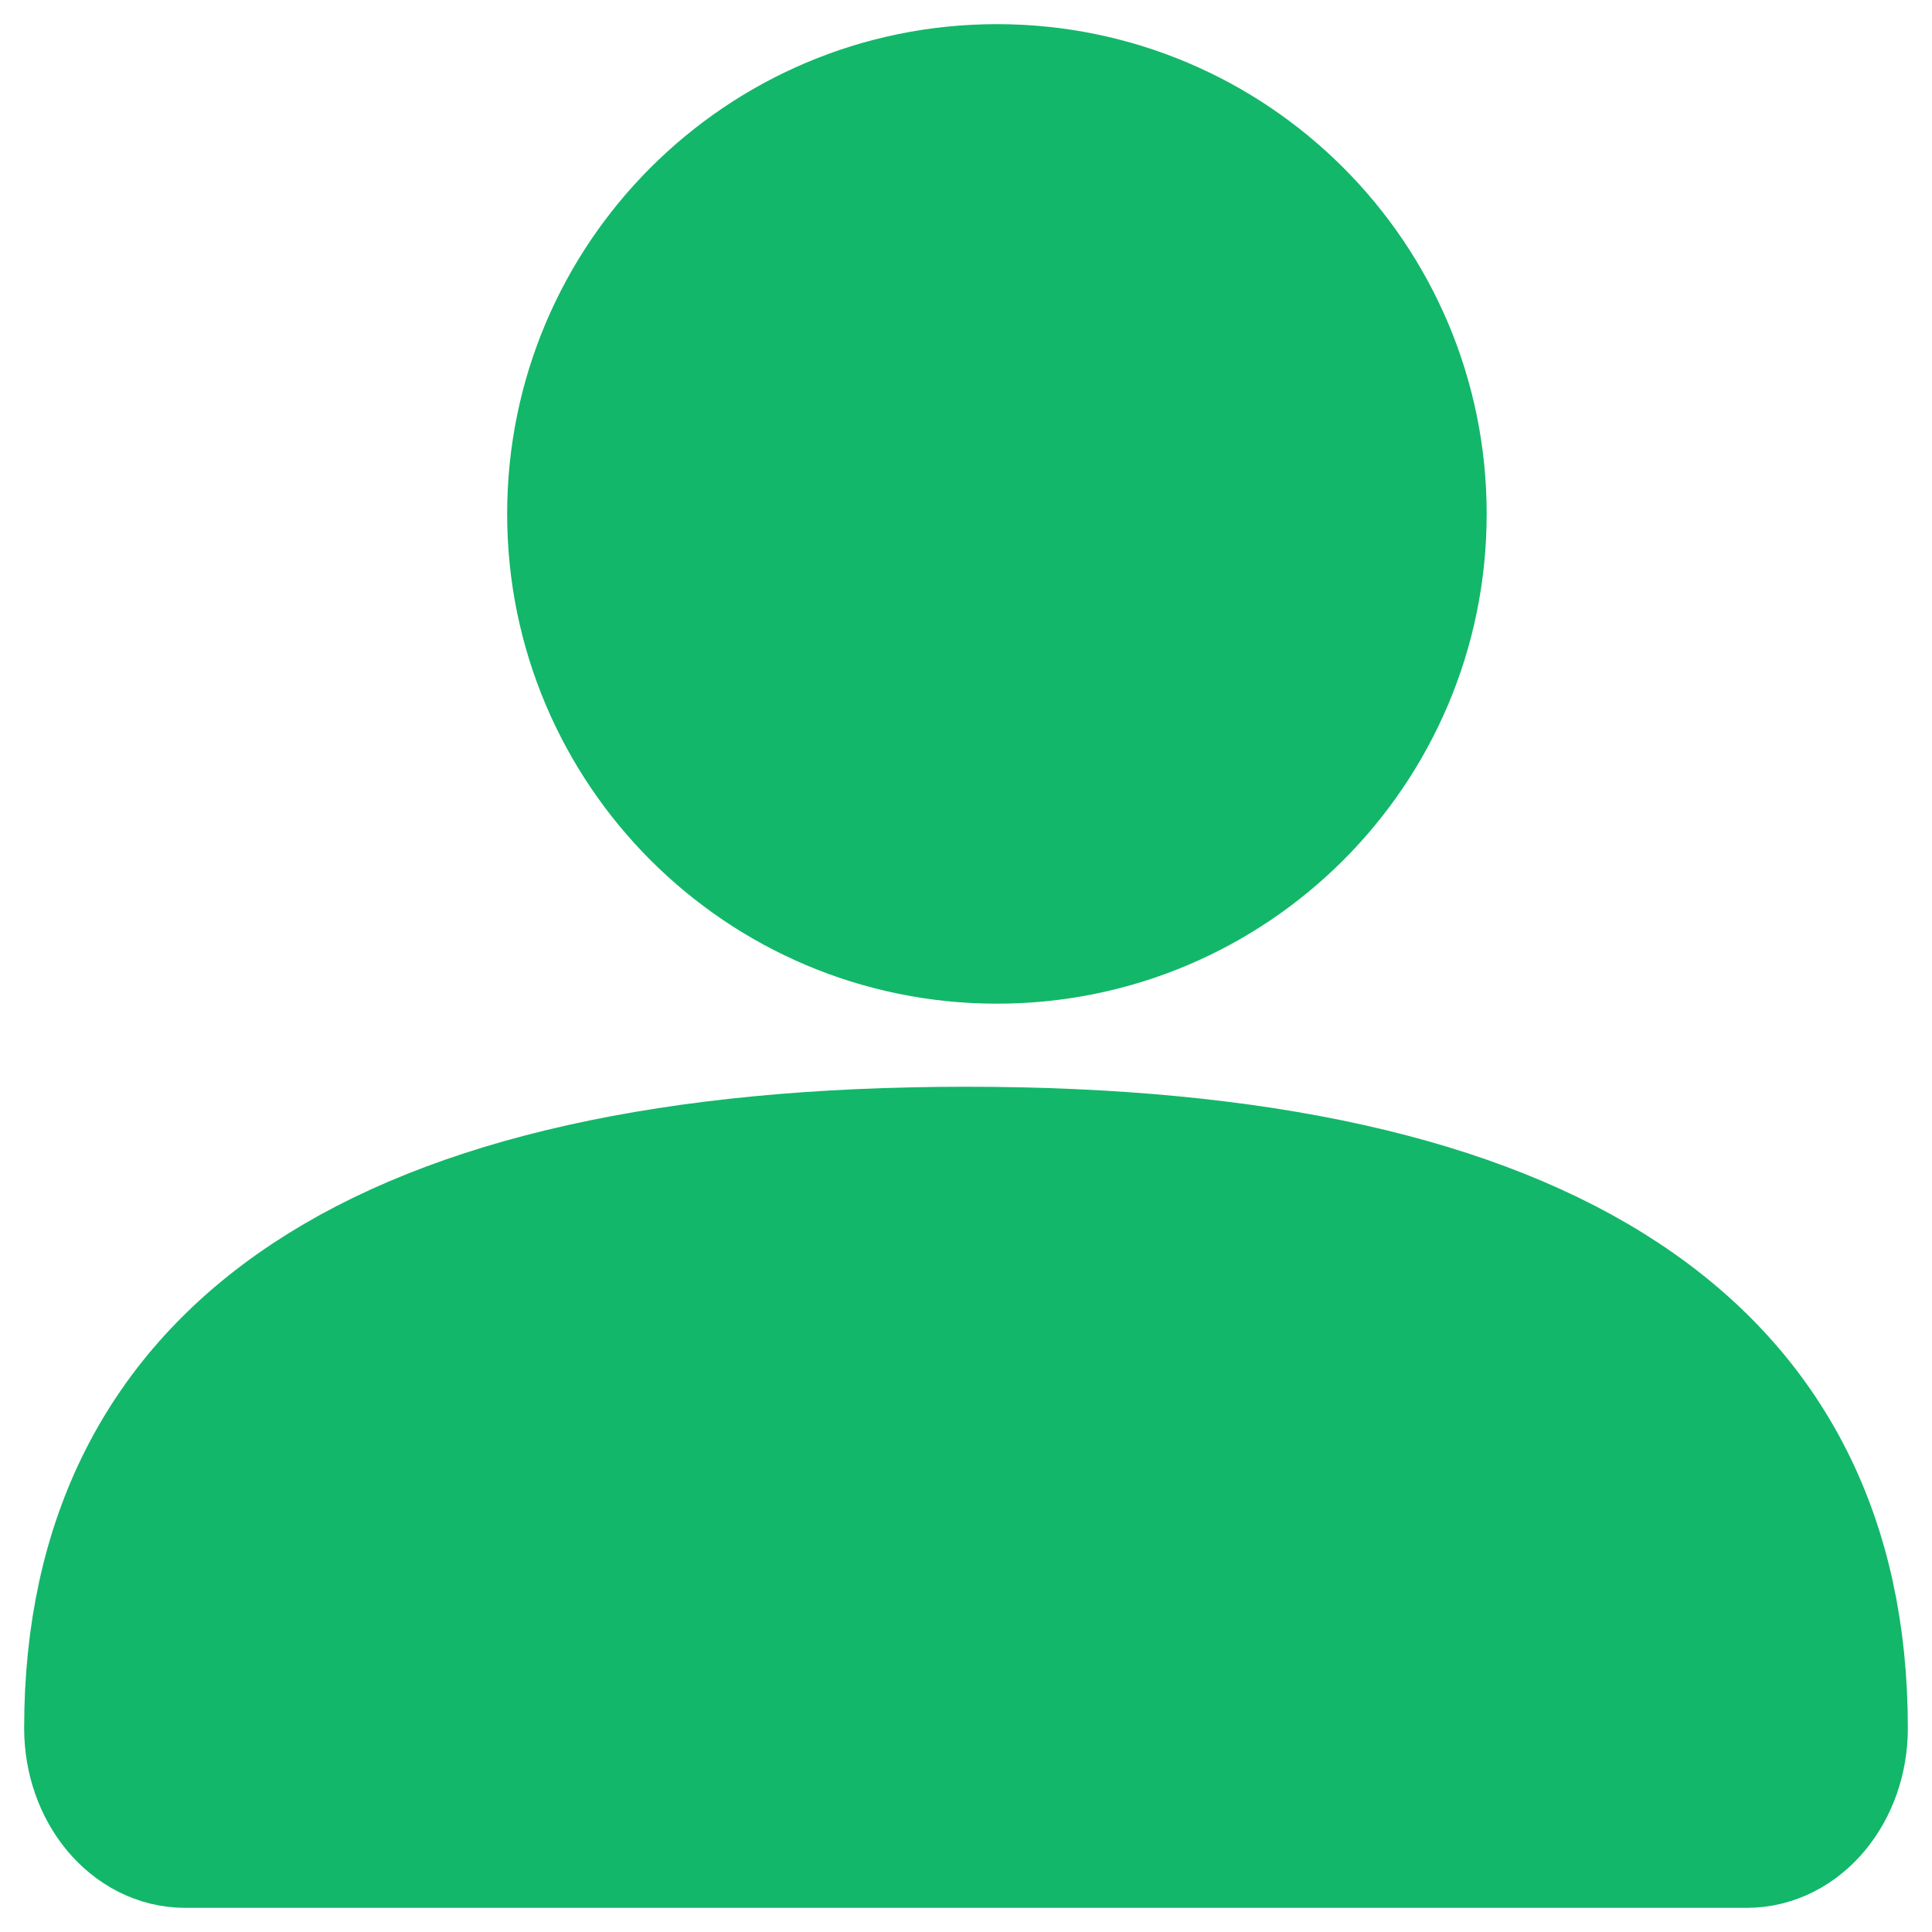
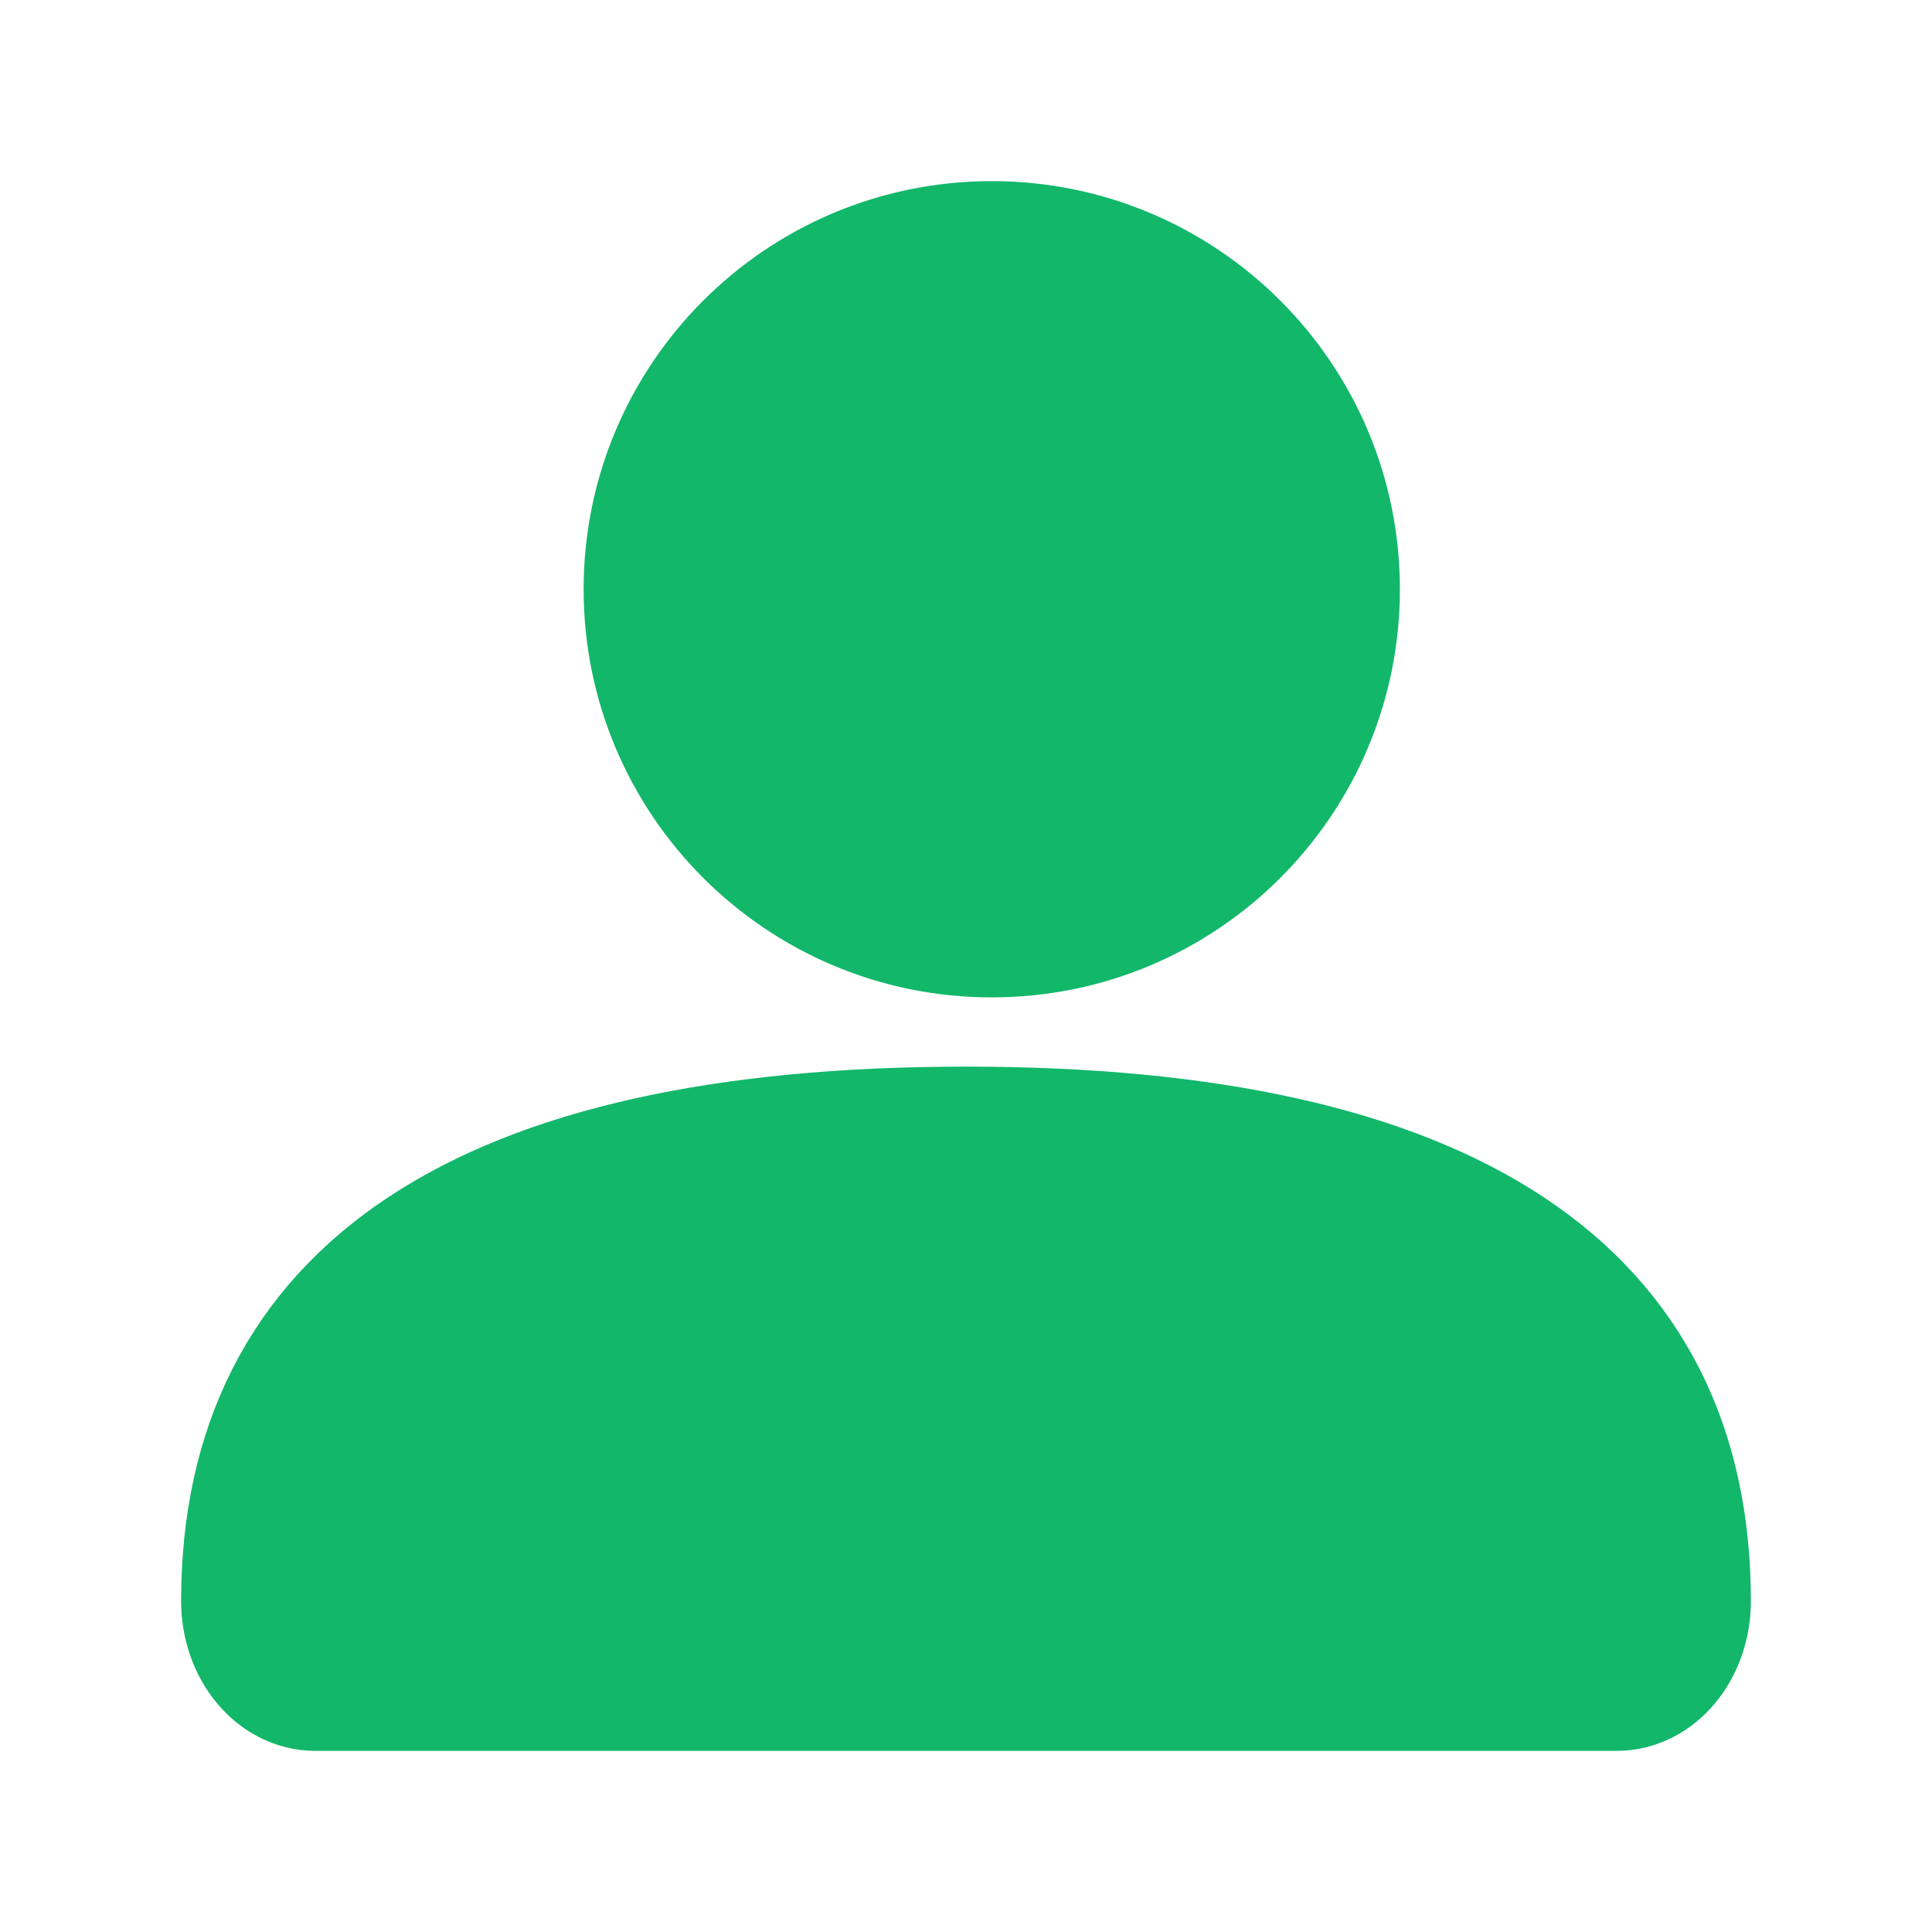
- <svg xmlns="http://www.w3.org/2000/svg" width="20" height="20" viewBox="0 0 20 20" fill="none">
-   <path d="M1 17.89C1 14.036 3.957 12 10 12C16.043 12 19 14.036 19 17.89C19 18.503 18.589 19 18.082 19H1.918C1.411 19 1 18.503 1 17.89Z" fill="#12B76A" stroke="#12B76A" stroke-width="1.5" />
-   <path d="M14.64 5.32C14.64 7.706 12.706 9.64 10.32 9.64C7.934 9.64 6 7.706 6 5.32C6 2.934 7.934 1 10.32 1C12.706 1 14.64 2.934 14.64 5.32Z" fill="#12B76A" stroke="#12B76A" stroke-width="1.5" />
+ <svg xmlns="http://www.w3.org/2000/svg" width="24" height="24" viewBox="0 0 24 24" fill="none">
+   <path d="M3 19.89C3 16.036 5.957 14 12 14C18.043 14 21 16.036 21 19.89C21 20.503 20.589 21 20.082 21H3.918C3.411 21 3 20.503 3 19.89Z" fill="#12B76A" stroke="#12B76A" stroke-width="1.5" />
+   <path d="M16.64 7.32C16.64 9.706 14.706 11.64 12.32 11.64C9.934 11.64 8 9.706 8 7.32C8 4.934 9.934 3 12.32 3C14.706 3 16.64 4.934 16.64 7.32Z" fill="#12B76A" stroke="#12B76A" stroke-width="1.5" />
</svg>
